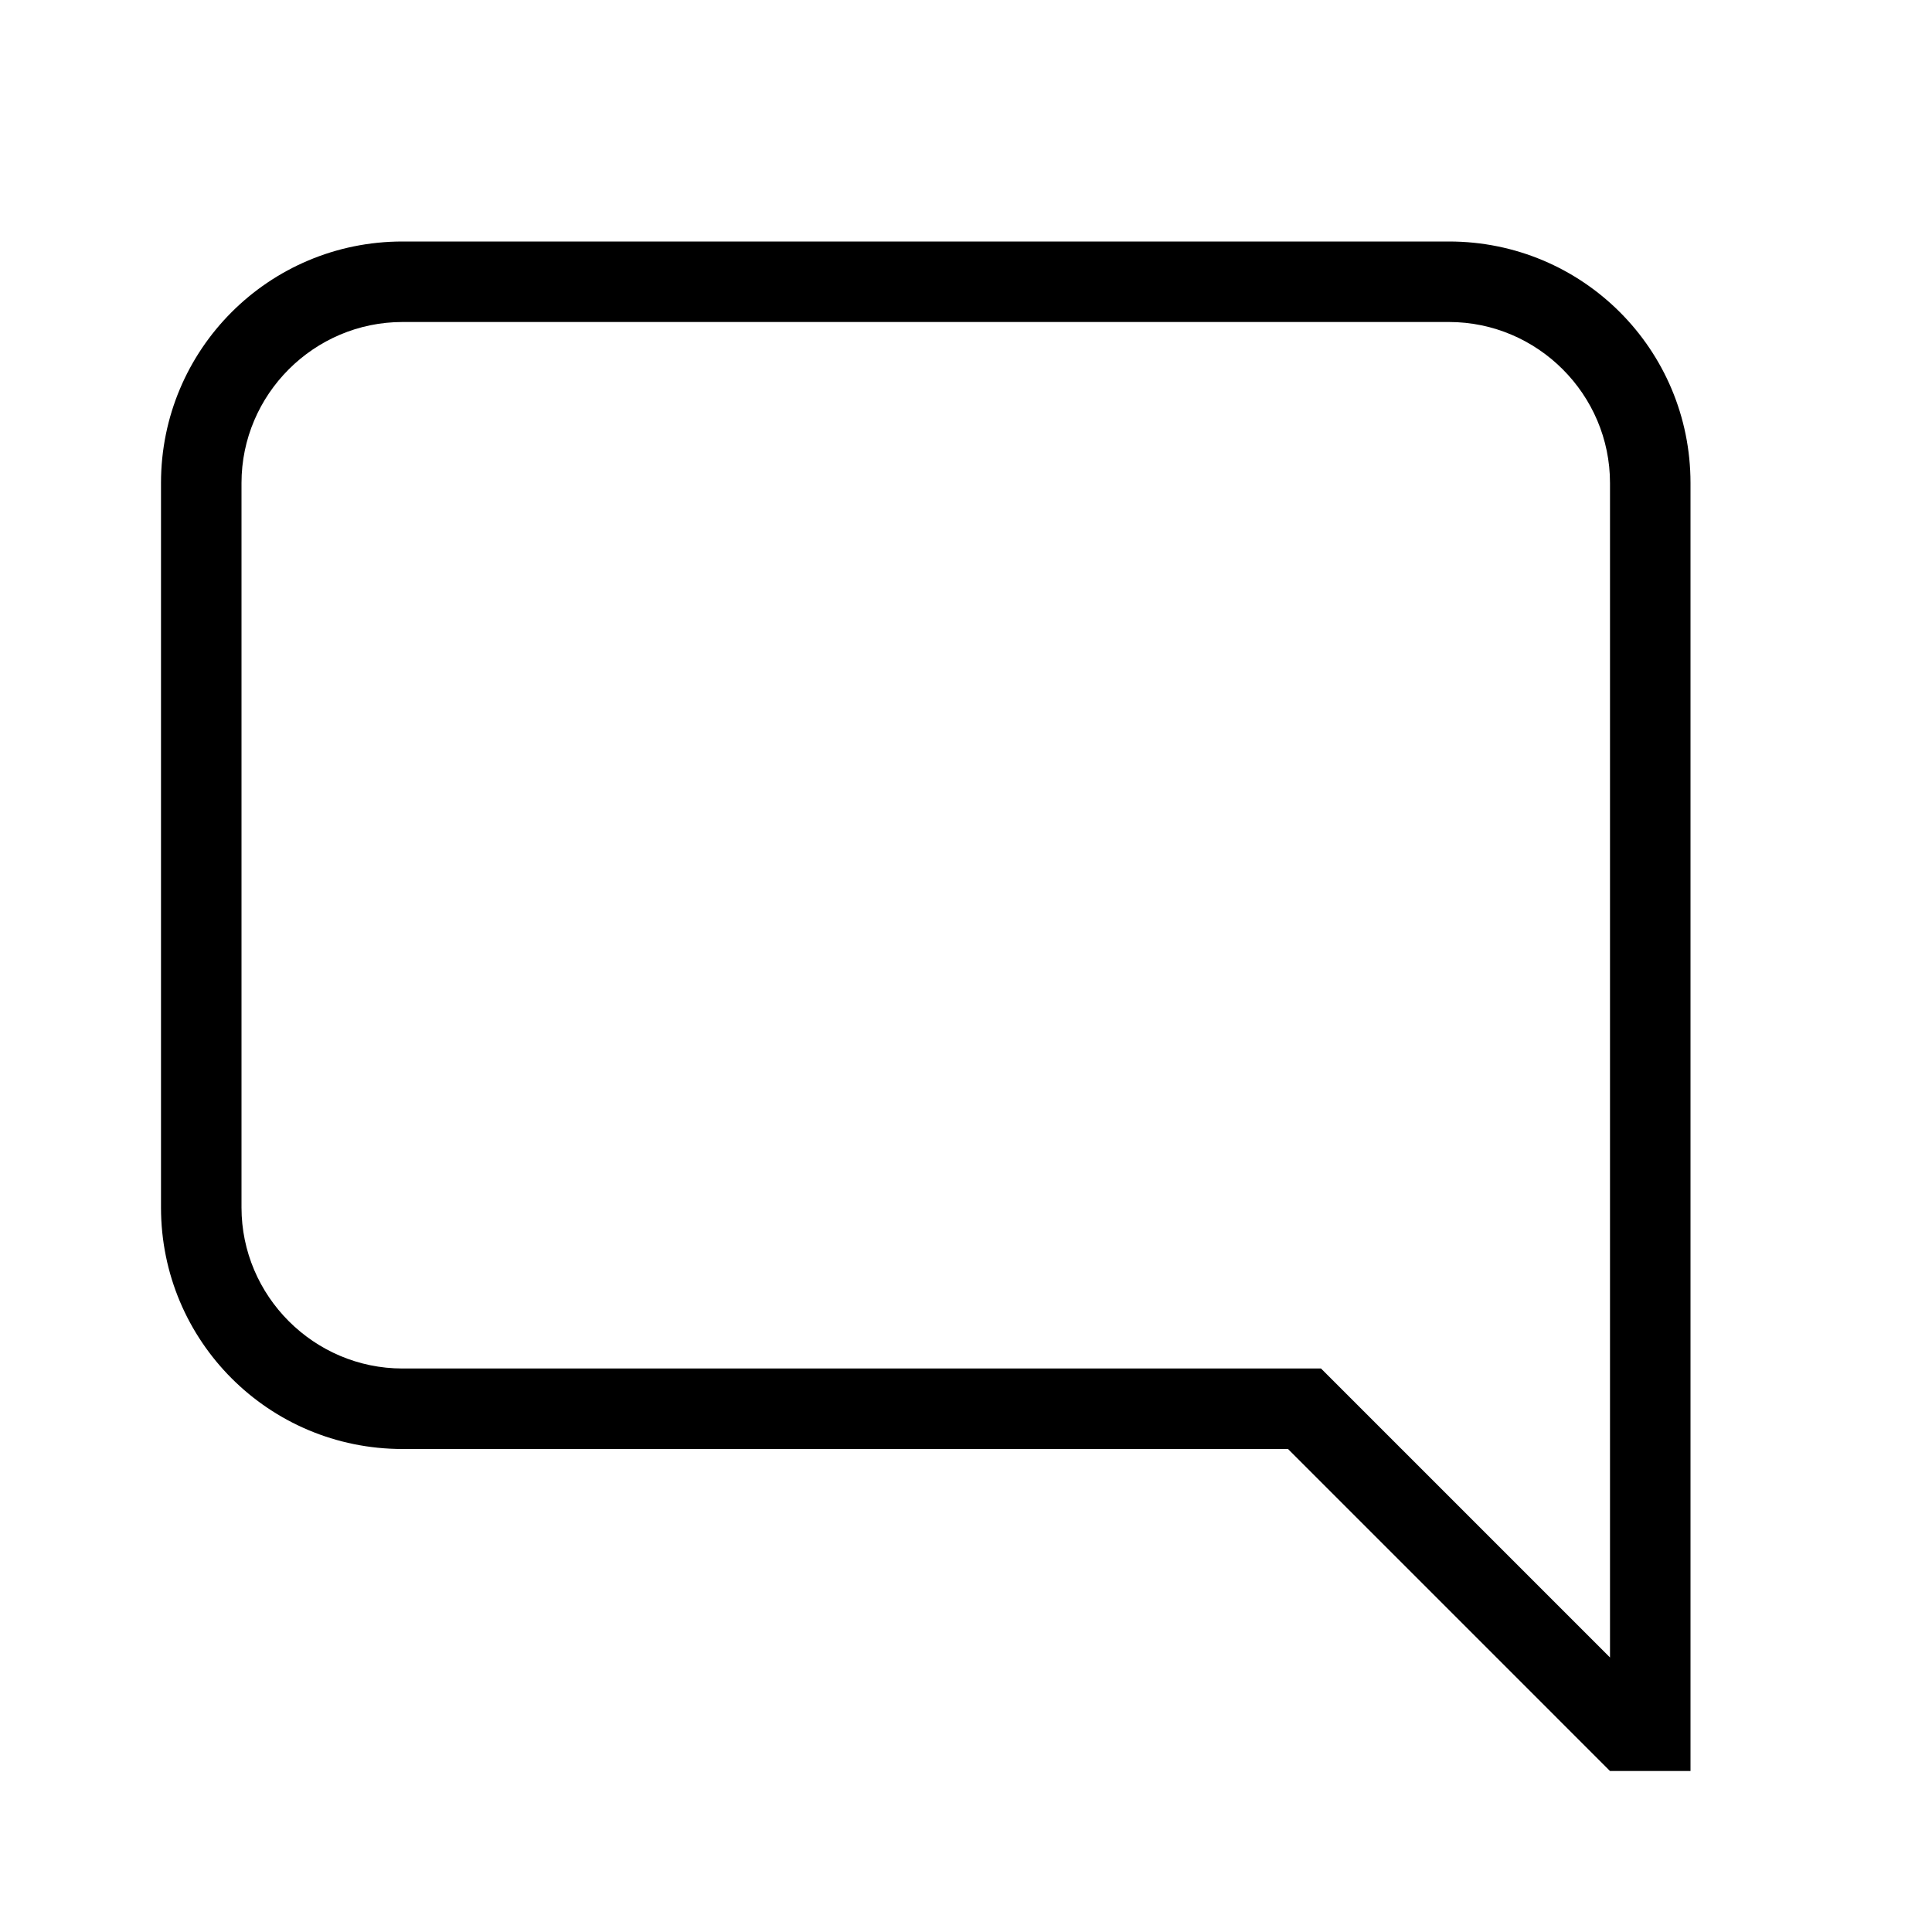
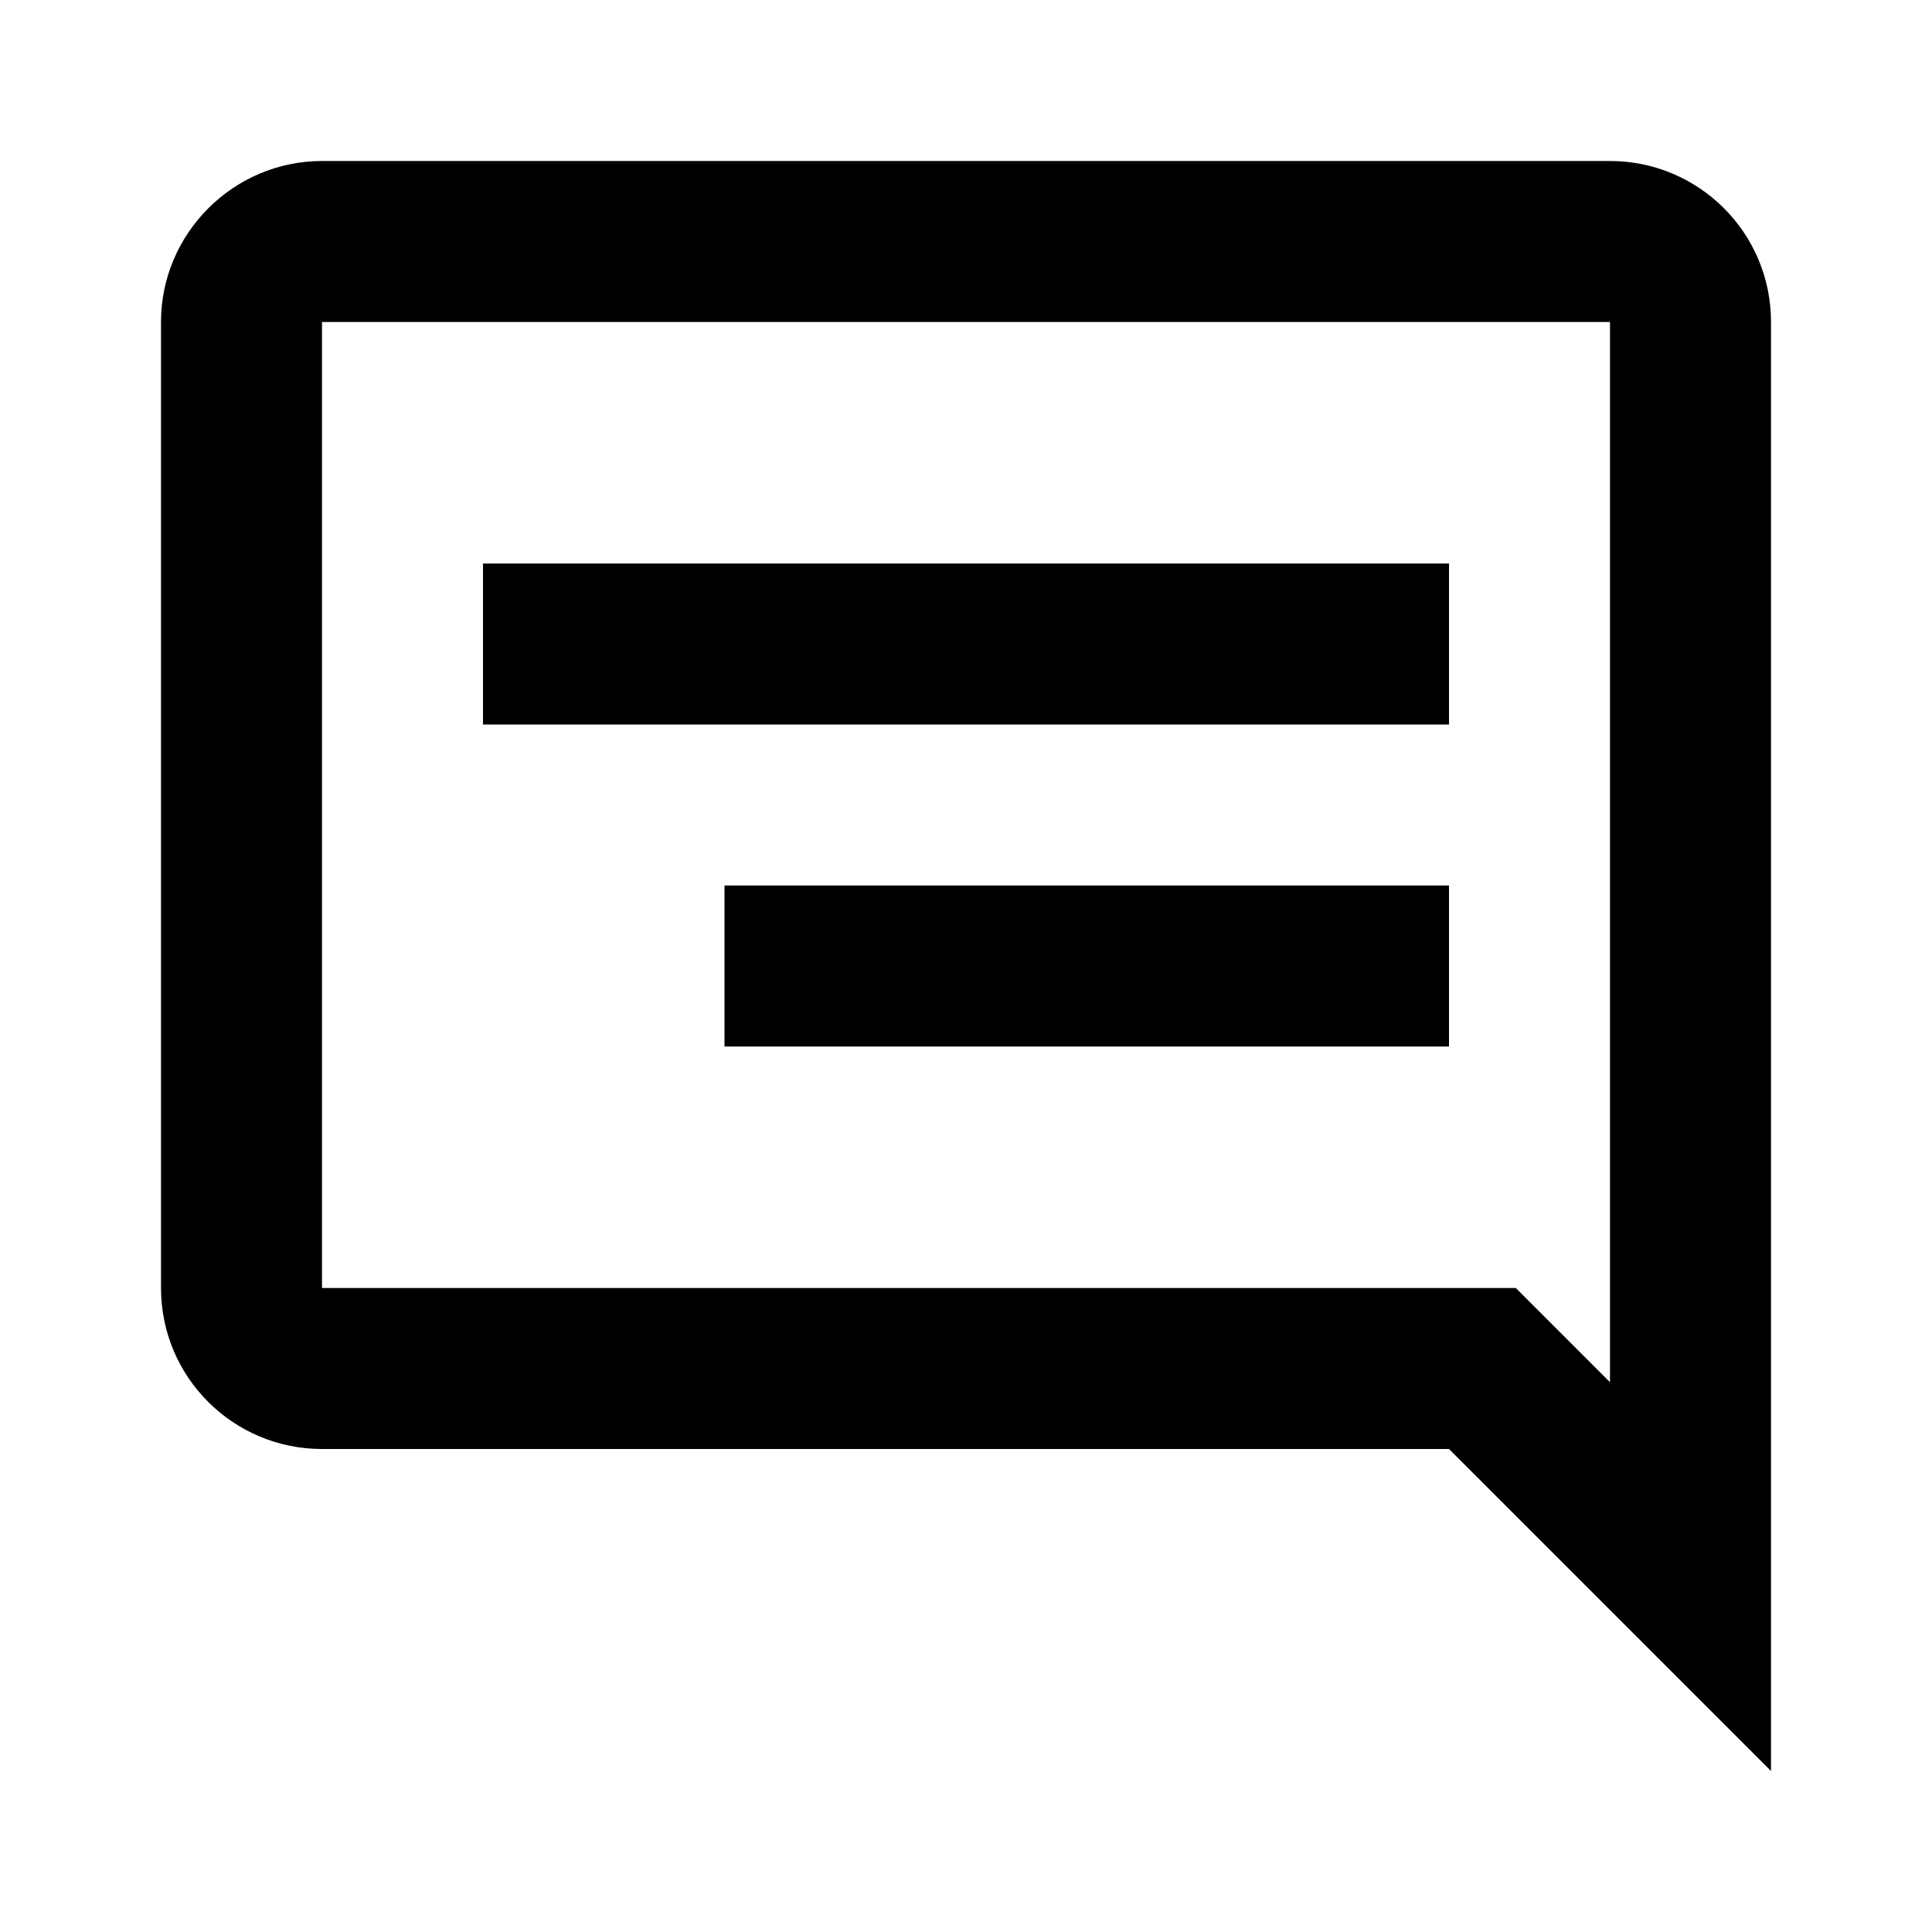
<svg xmlns="http://www.w3.org/2000/svg" viewBox="0 0 24 24">
-   <path d="M20,20.59L16.41,17H5C3.9,17 3,16.1 3,15V6C3,4.9 3.9,4 5,4H18C19.1,4 20,4.9 20,6V20.59M20,22H21V6C21,4.34 19.66,3 18,3H5C3.34,3 2,4.34 2,6V15C2,16.66 3.34,18 5,18H16L20,22Z" />
+   <path d="M9 11H18V13H9V11M18 7H6V9H18V7M22 4V22L18 18H4C2.9 18 2 17.11 2 16V4C2 2.9 2.9 2 4 2H20C21.1 2 22 2.89 22 4M20 4H4V16H18.83L20 17.17V4Z" />
</svg>
